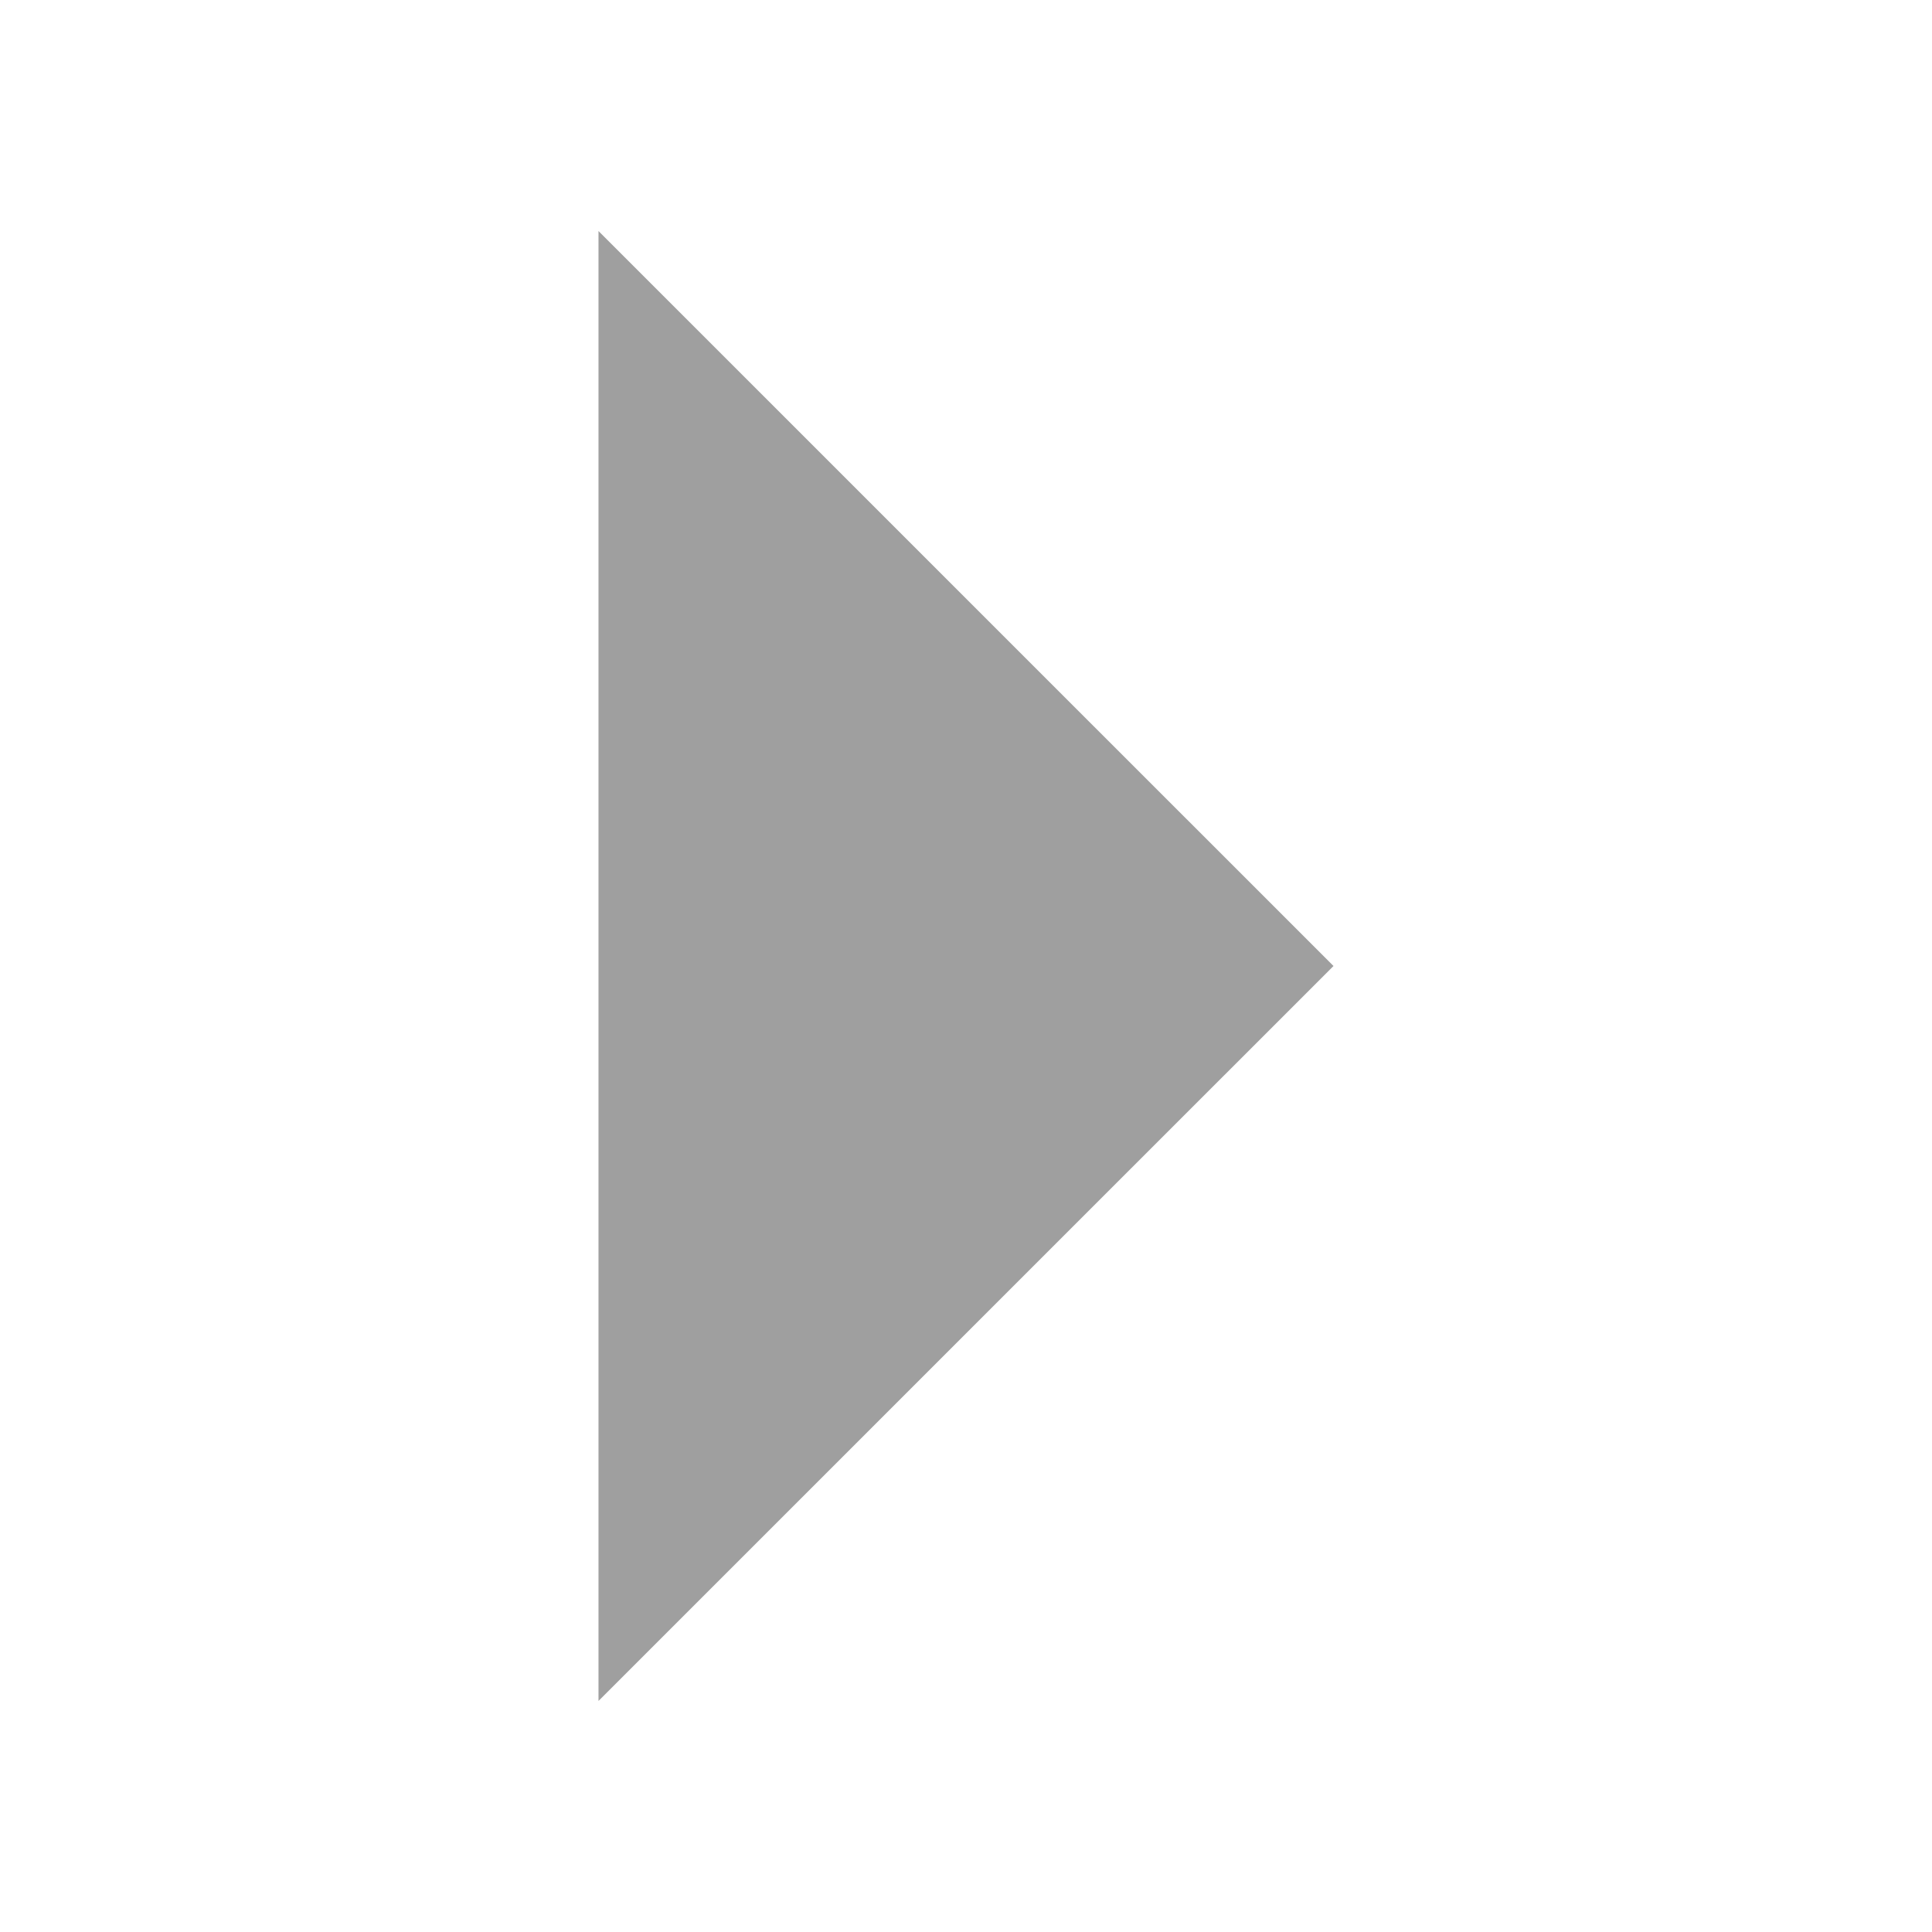
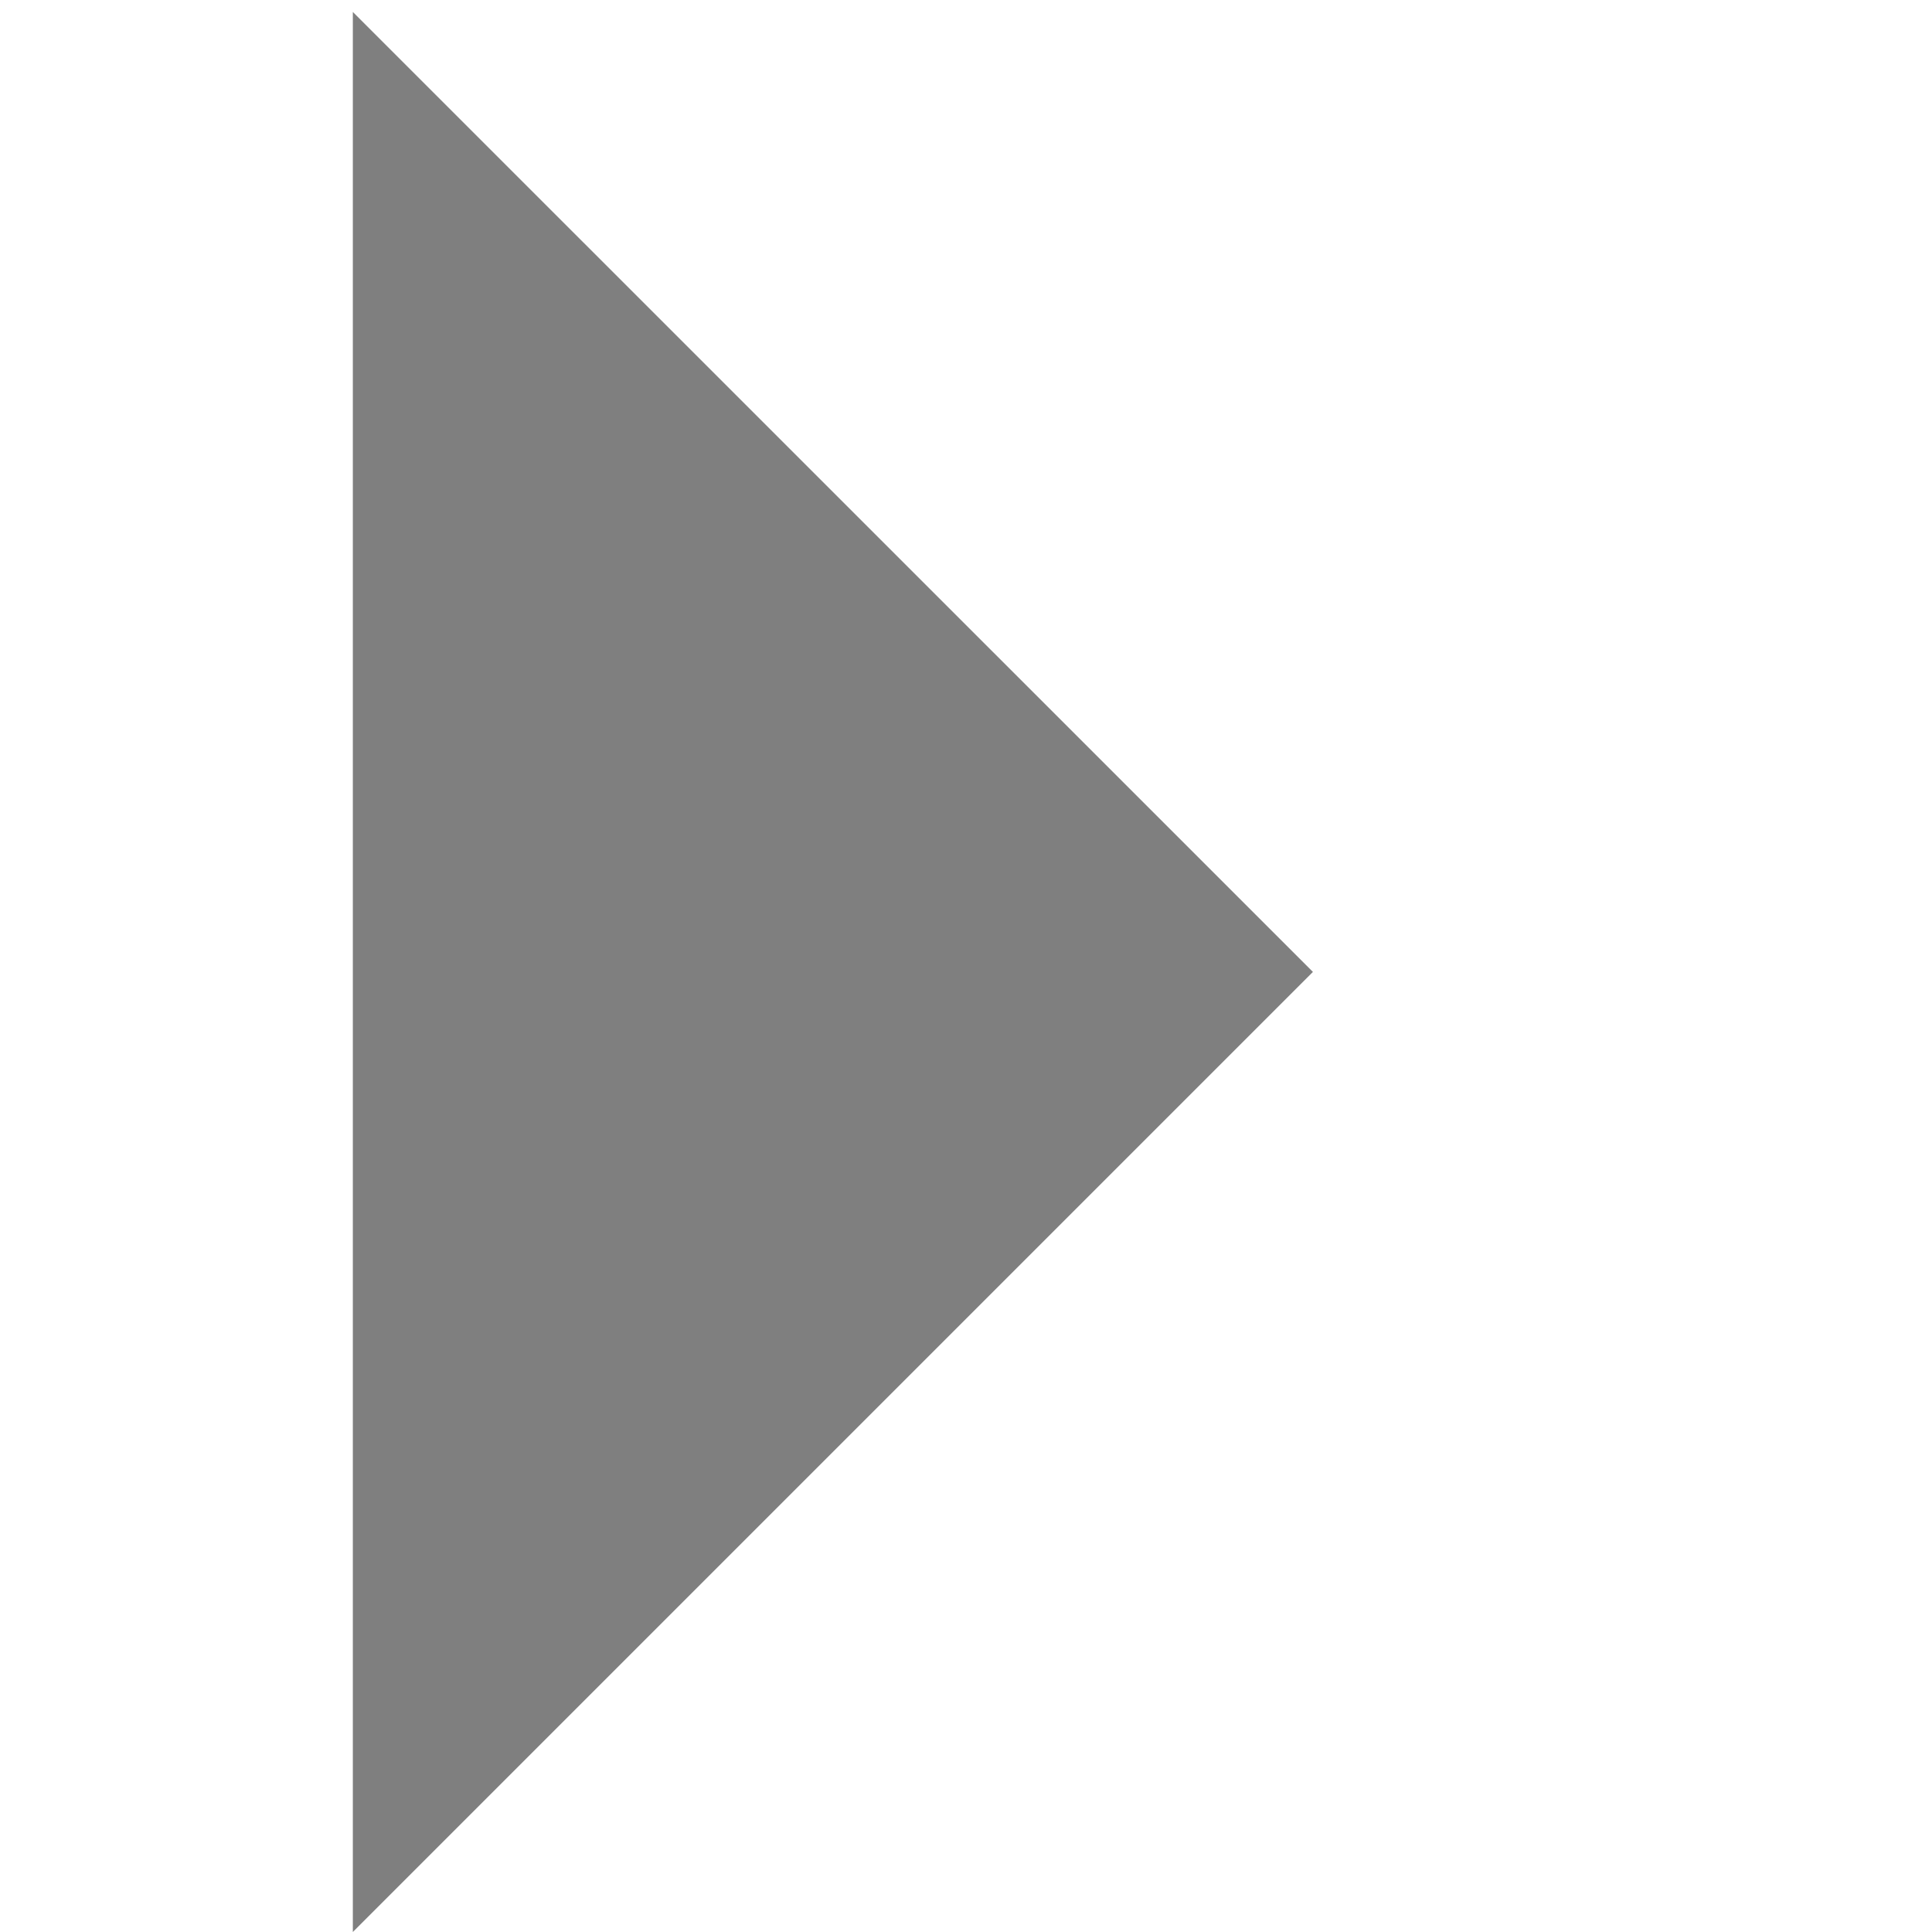
<svg xmlns="http://www.w3.org/2000/svg" version="1.1" id="Layer_1" x="0px" y="0px" width="32px" height="32px" viewBox="0 0 32 32" enable-background="new 0 0 32 32" xml:space="preserve">
-   <polyline opacity="0.75" fill="#7F7F7F" enable-background="new    " points="9.913,3.827 22.087,16 9.913,28.173 " />
+   <polygon fill="#7F7F7F" points="5.844,0.198 21.746,16.098 5.844,32 " />
</svg>
